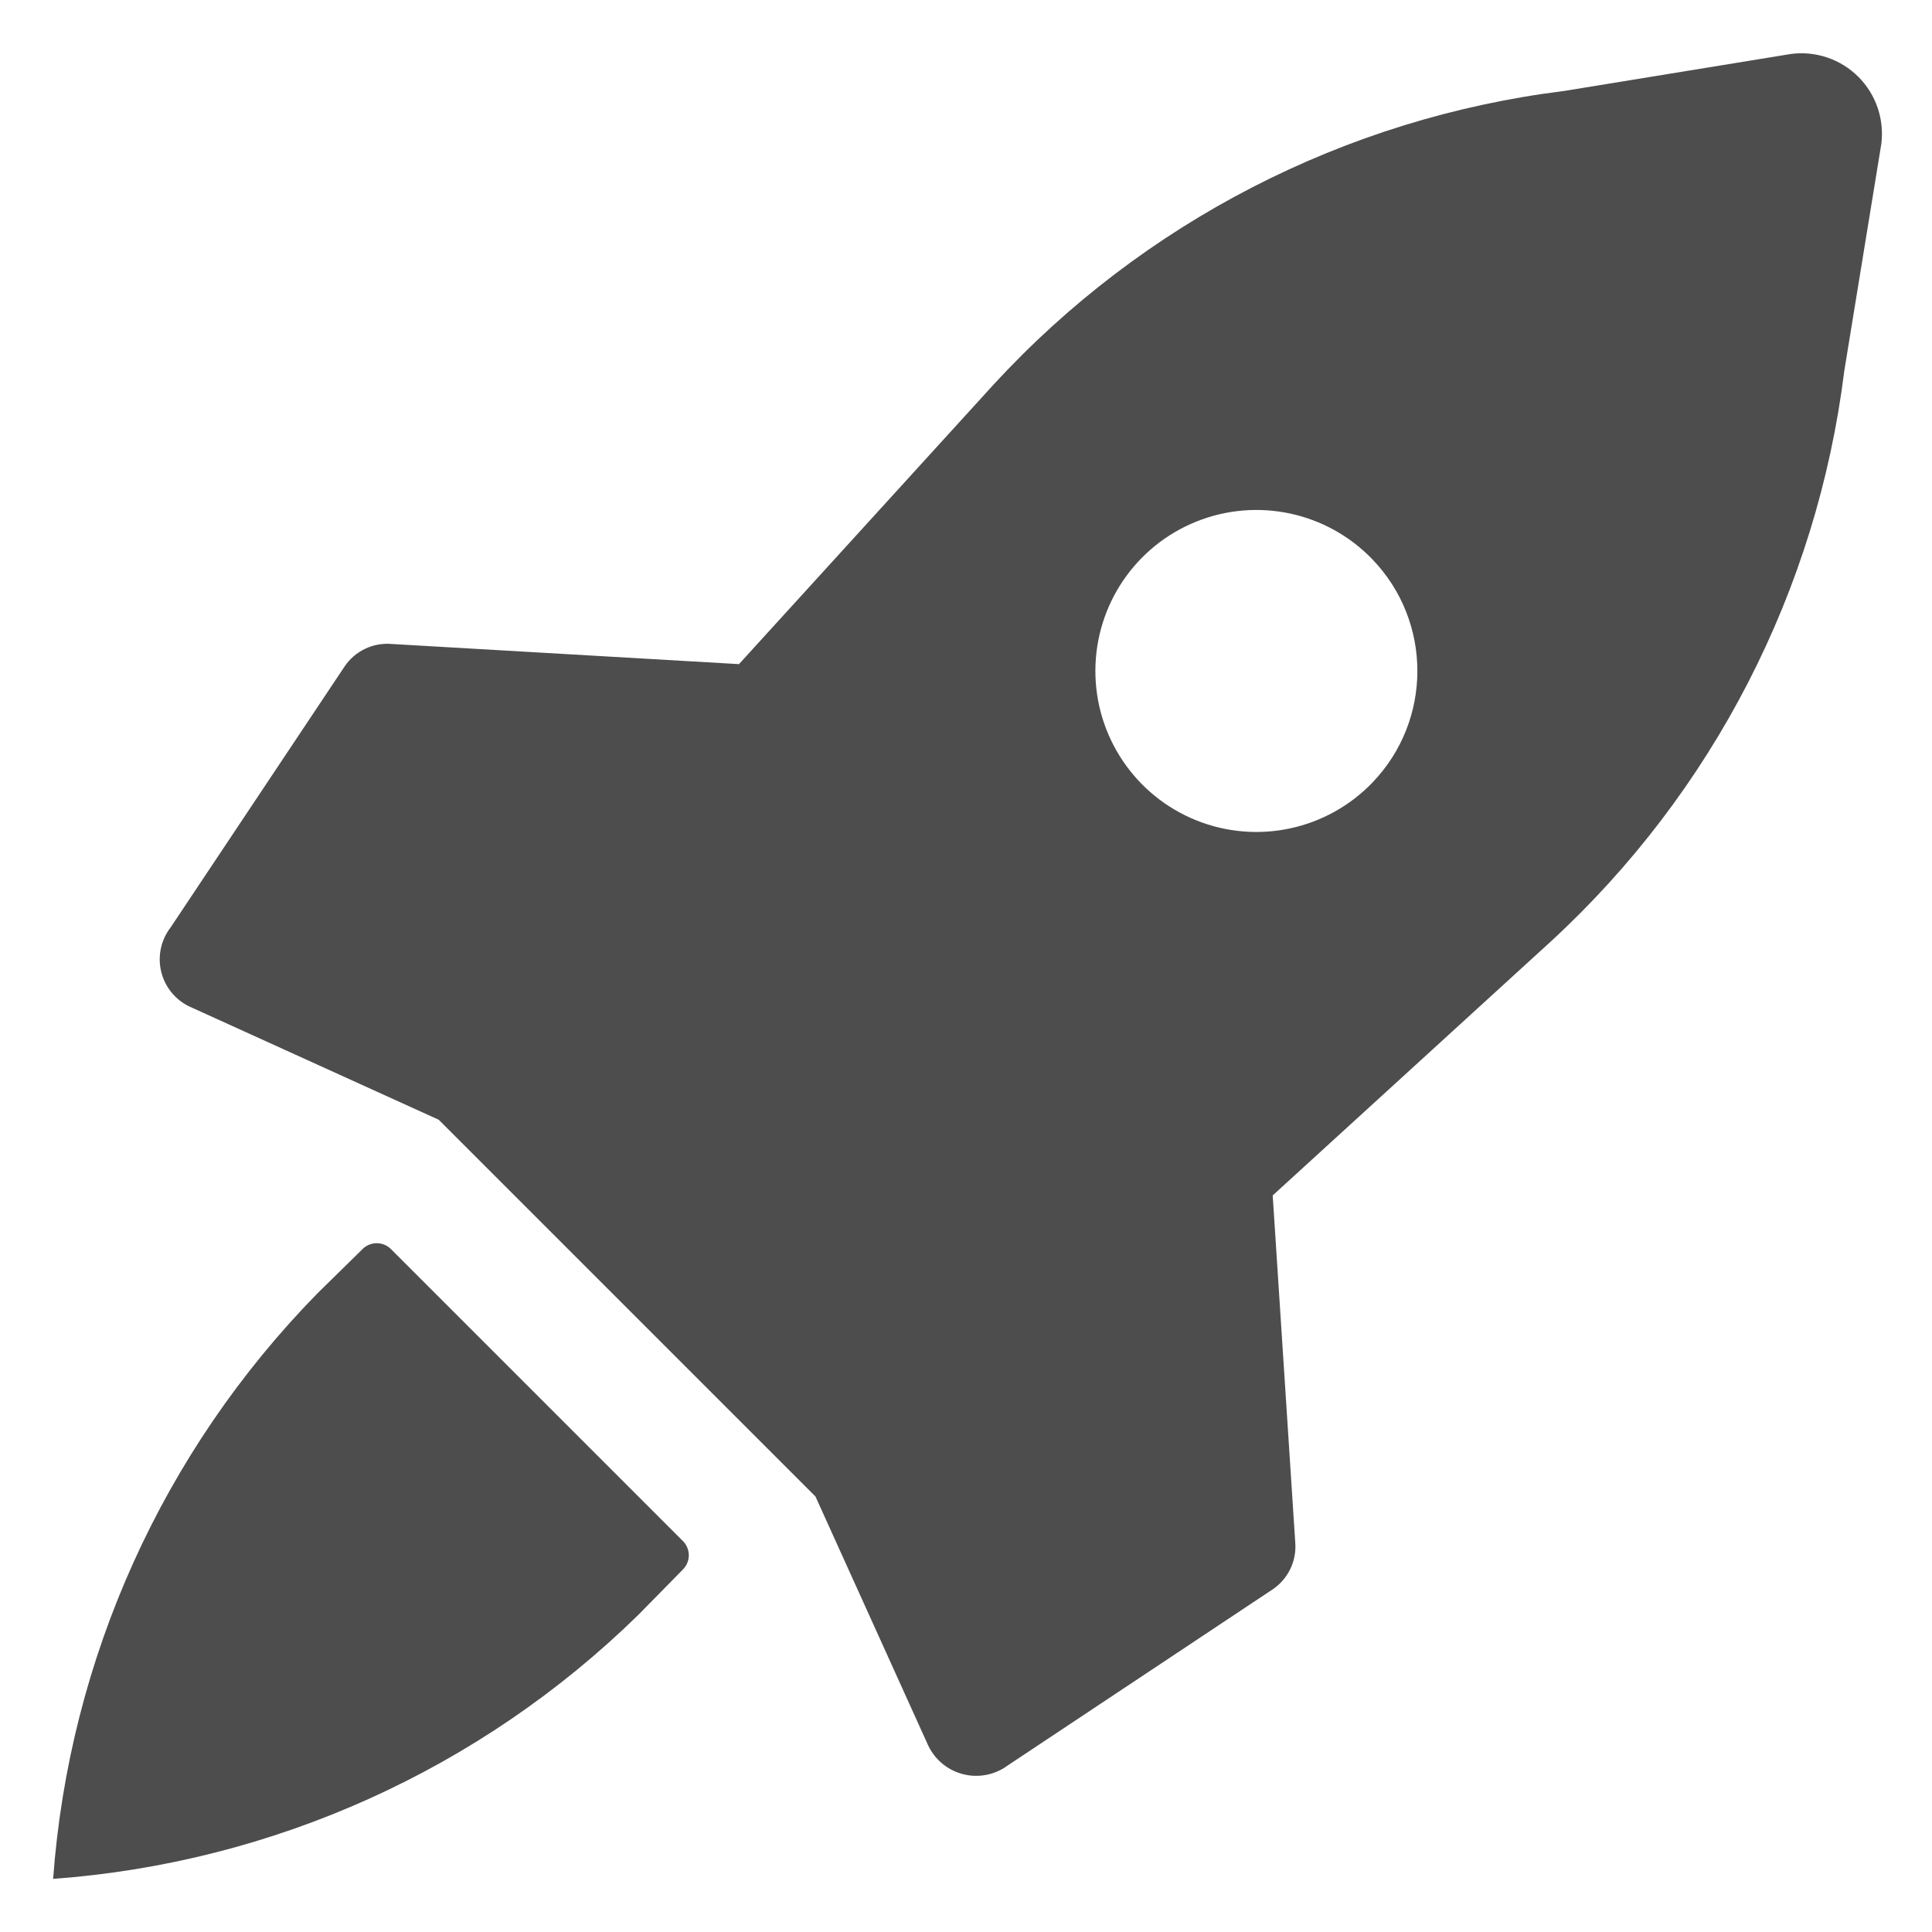
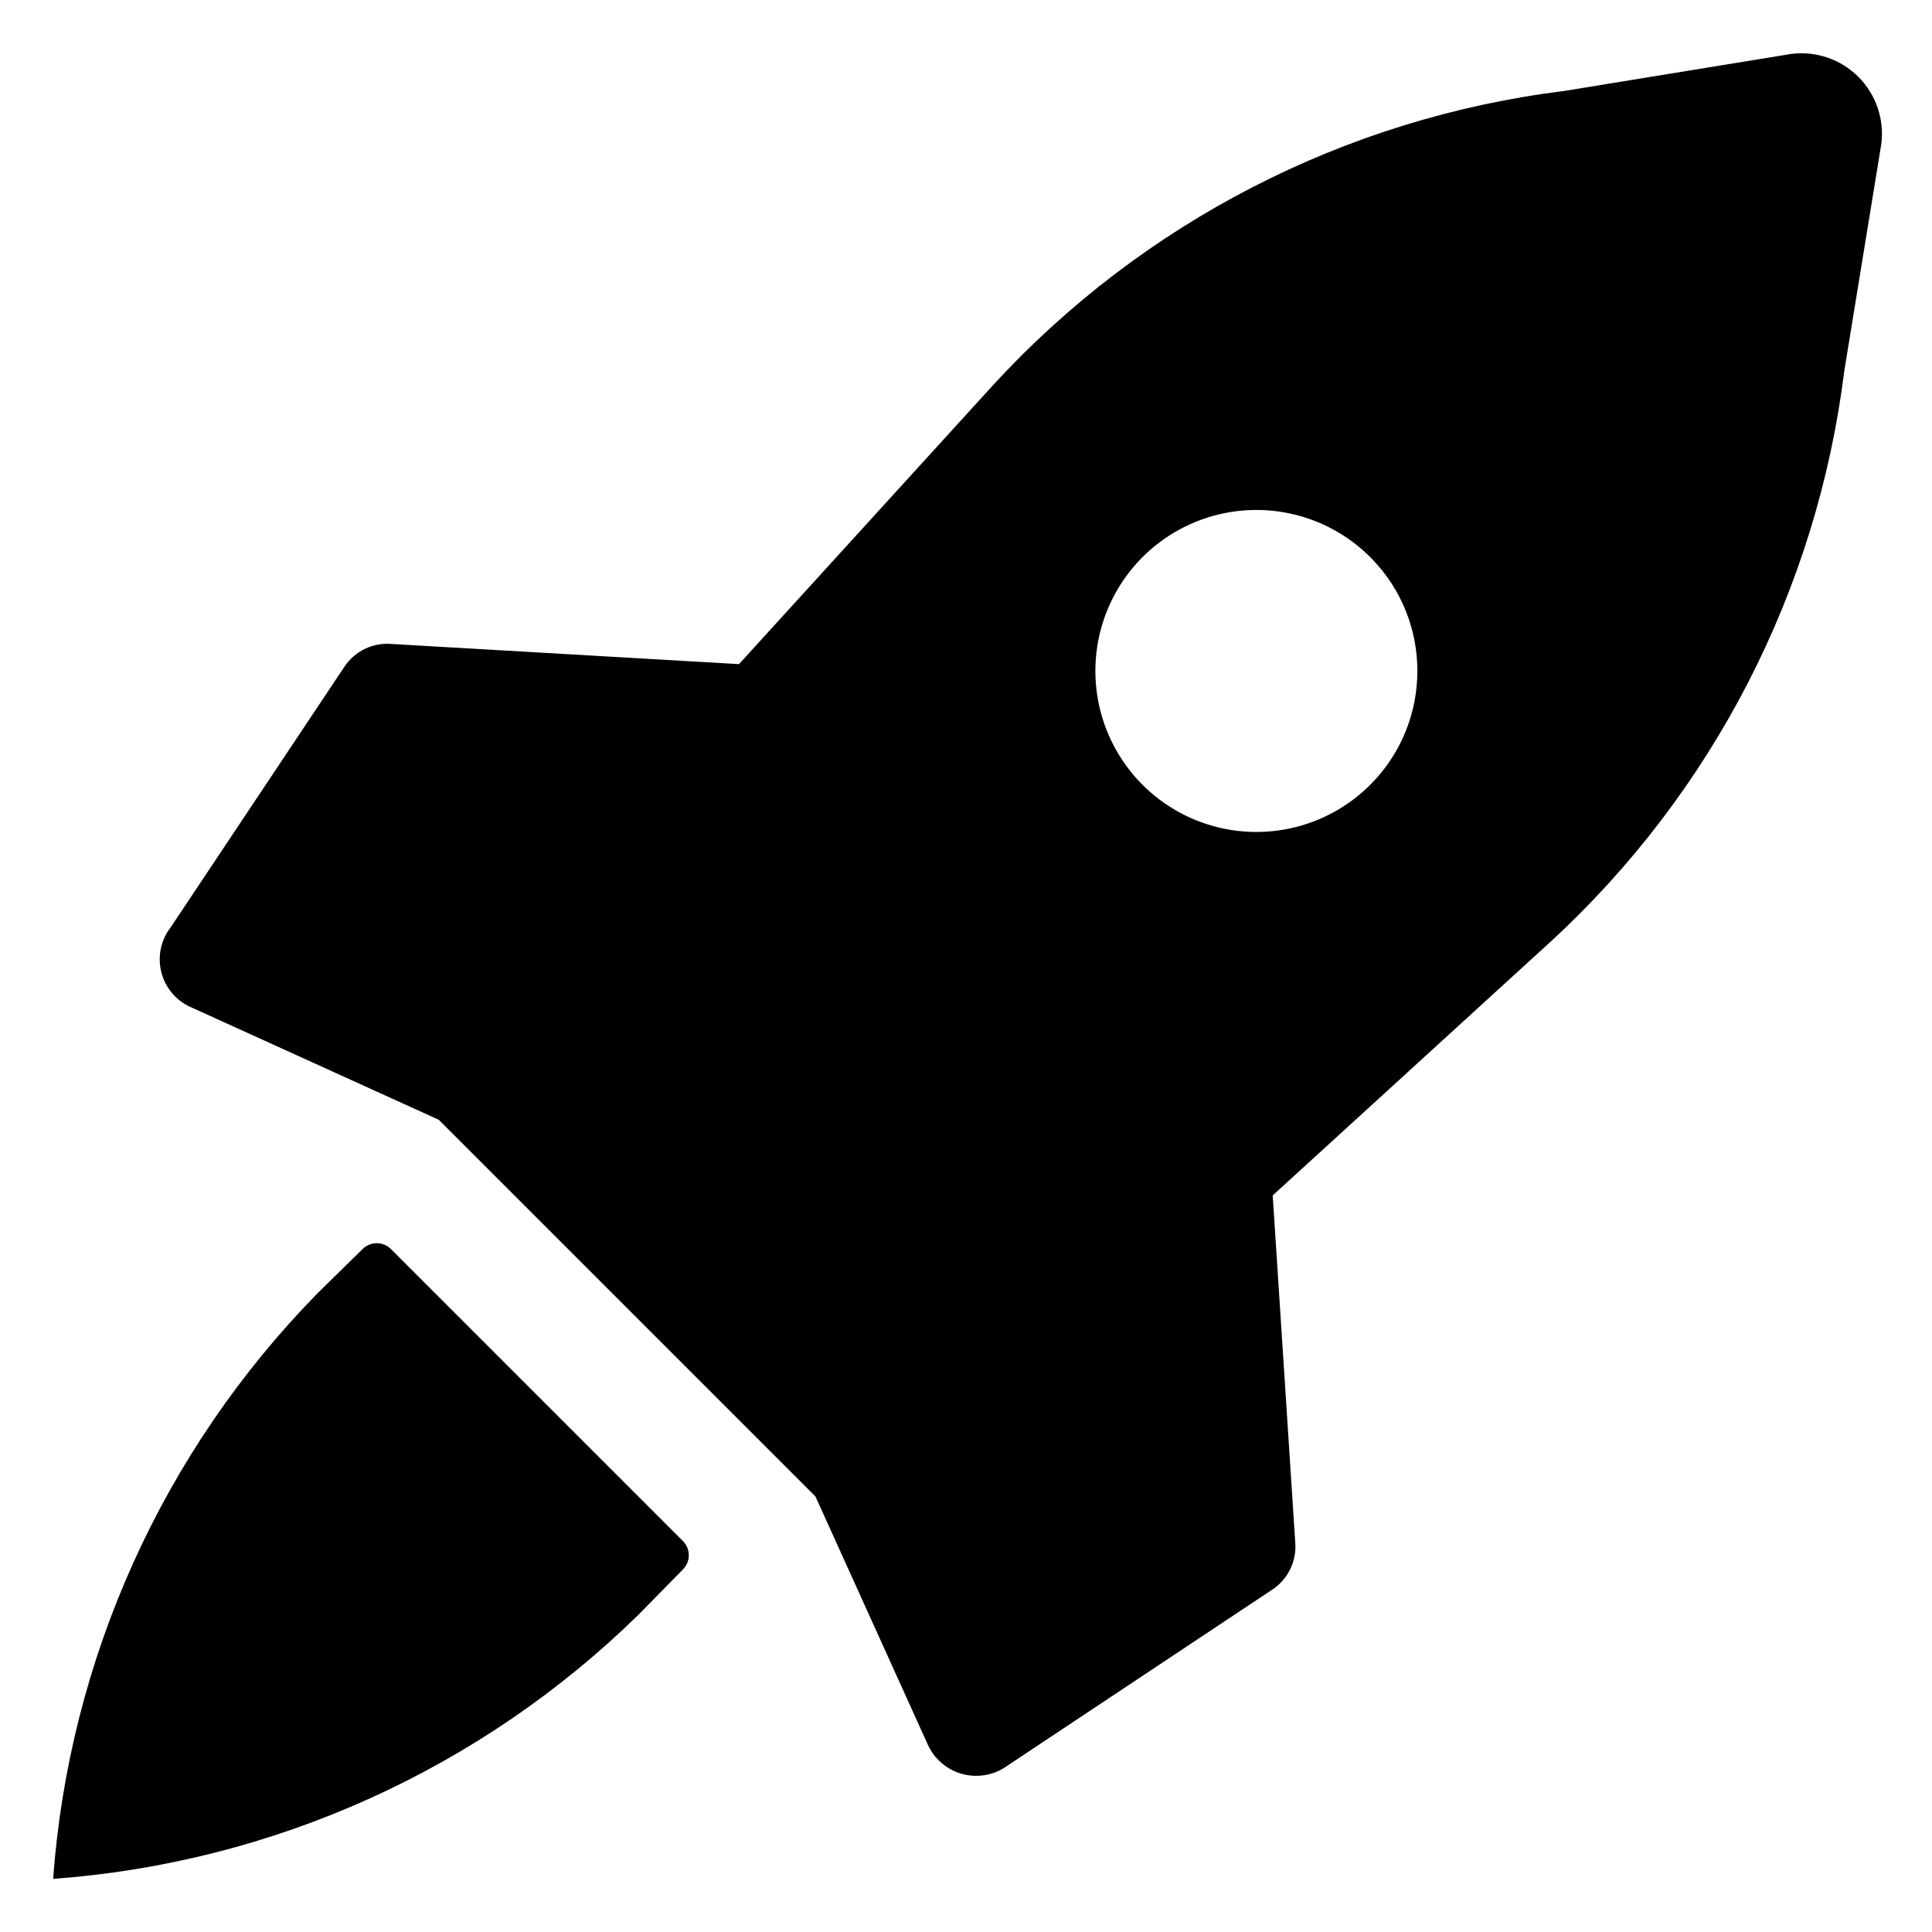
<svg xmlns="http://www.w3.org/2000/svg" viewBox="0 0 24 24">
-   <defs>
-     <style>.r74h-1{fill:none;opacity:0.35;}.r74h-2{fill:#4d4d4d;}</style>
-   </defs>
-   <g id="Layer_2">
-     <g id="Layer_1-2">
-       <rect class="r74h-1" width="24" height="24" />
-       <path class="r74h-2" d="M22.25.67l-2.82.46a11.57,11.57,0,0,0-7.09,3.65L9.18,8.25,4.87,8a.64.64,0,0,0-.59.28L2.12,11.52a.65.65,0,0,0,.27,1l3.06,1.39,4.68,4.68,1.39,3.07a.66.66,0,0,0,1,.27l3.28-2.18a.64.64,0,0,0,.29-.59l-.28-4.31,3.45-3.15a11.57,11.57,0,0,0,3.65-7.09l.46-2.82A1,1,0,0,0,22.25.67Zm-5.2,9.05a2,2,0,1,1,0-2.77A2,2,0,0,1,17.05,9.72Z" />
-       <path class="r74h-2" d="M8.48,19.14,4.86,15.52a.25.25,0,0,0-.36,0l-.56.55A11.6,11.6,0,0,0,.66,23.34a11.6,11.6,0,0,0,7.27-3.28l.55-.56A.25.25,0,0,0,8.48,19.14Z" />
-     </g>
-   </g>
+   <path d="m22.25.67-2.82.46a11.57 11.57 0 0 0-7.09 3.65L9.18 8.25 4.87 8a.64.64 0 0 0-.59.28l-2.16 3.24a.65.65 0 0 0 .27 1l3.06 1.39 4.68 4.68 1.39 3.07a.66.66 0 0 0 1 .27l3.28-2.18a.64.64 0 0 0 .29-.59l-.28-4.31 3.45-3.15a11.57 11.57 0 0 0 3.65-7.09l.46-2.82A1 1 0 0 0 22.25.67Zm-5.2 9.05a2 2 0 1 1 0-2.77 2 2 0 0 1 0 2.77Zm-8.57 9.42-3.62-3.62a.25.25 0 0 0-.36 0l-.56.55a11.6 11.6 0 0 0-3.28 7.27 11.6 11.6 0 0 0 7.27-3.28l.55-.56a.25.25 0 0 0 0-.36Z" fill="currentColor" />
</svg>
